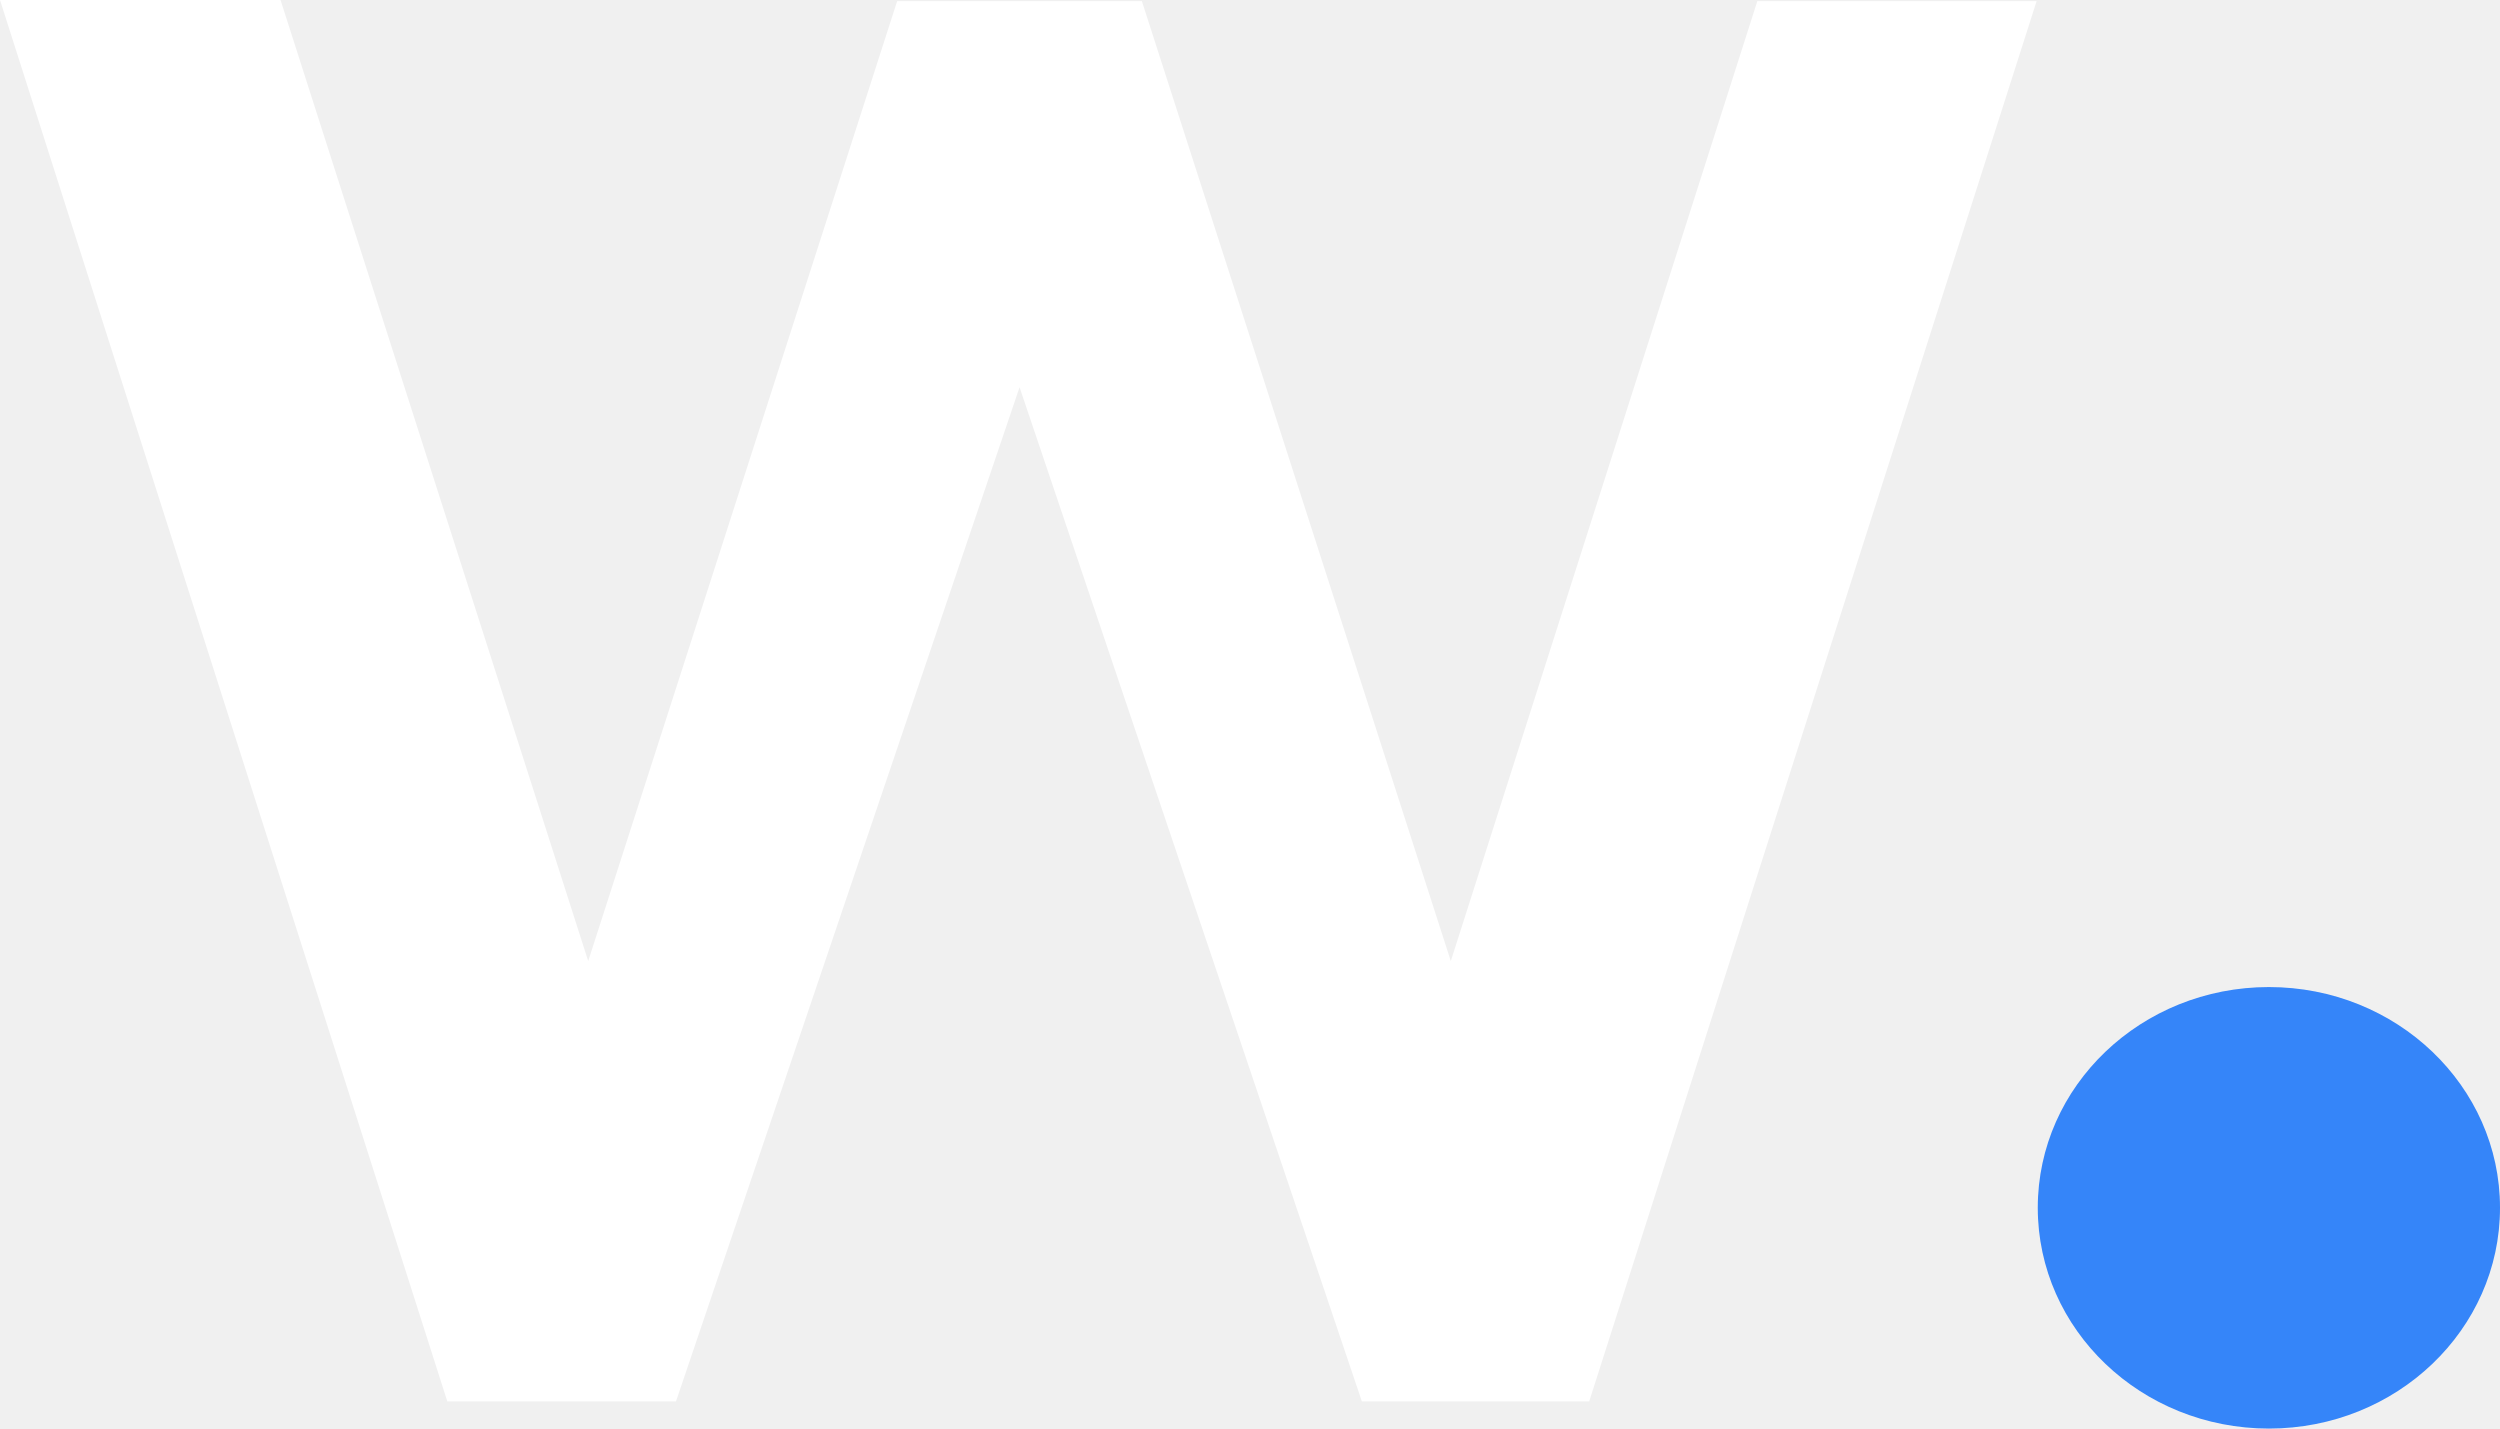
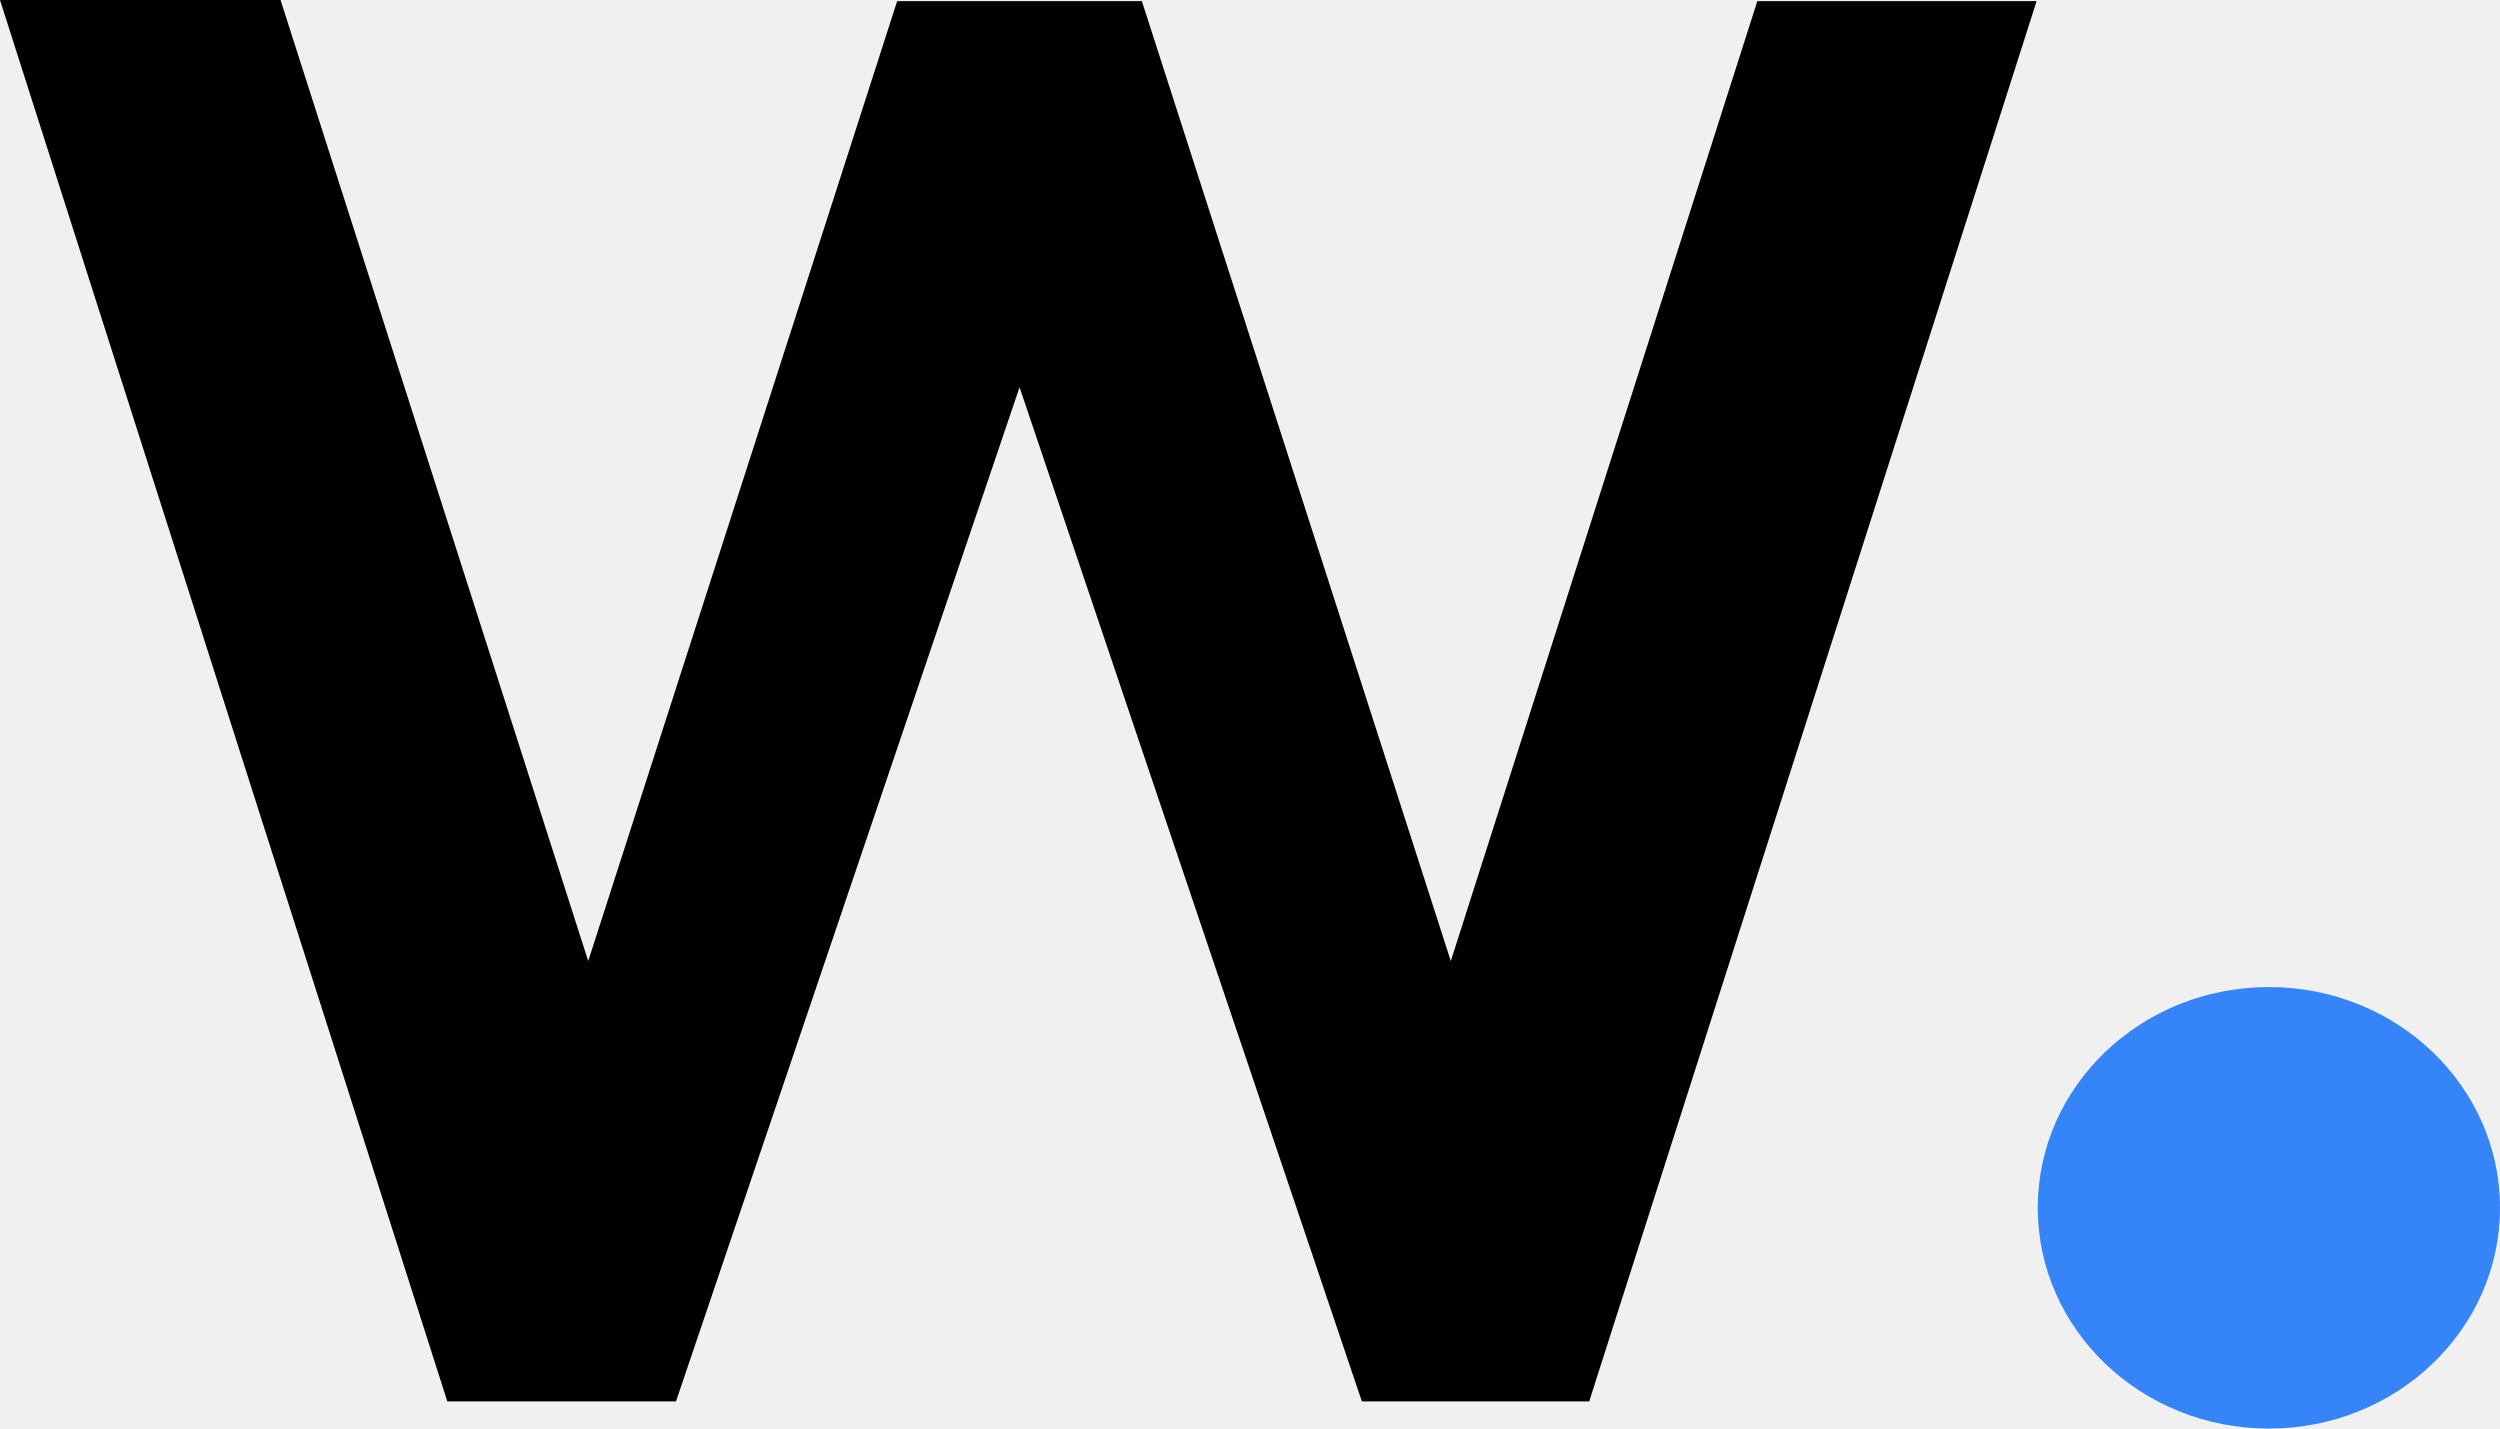
<svg xmlns="http://www.w3.org/2000/svg" version="1.1" width="28" height="16" viewBox="0 0 28 16" xml:space="preserve">
-   <path d="M16.249 10.764L12.789 0.013H10.048L6.588 10.764L3.142 0H0L5.01 15.696H7.571L11.419 4.337L15.253 15.696H17.799L22.81 0.013H19.682L16.249 10.764Z" fill="white" />
+   <path d="M16.249 10.764L12.789 0.013H10.048L6.588 10.764L3.142 0H0L5.01 15.696H7.571L11.419 4.337L15.253 15.696H17.799L22.81 0.013H19.682L16.249 10.764Z" fill="black" />
  <path d="M25.412 16C26.841 16 28 14.893 28 13.527C28 12.162 26.841 11.055 25.412 11.055C23.982 11.055 22.823 12.162 22.823 13.527C22.823 14.893 23.982 16 25.412 16Z" fill="#3585F9" />
</svg>
